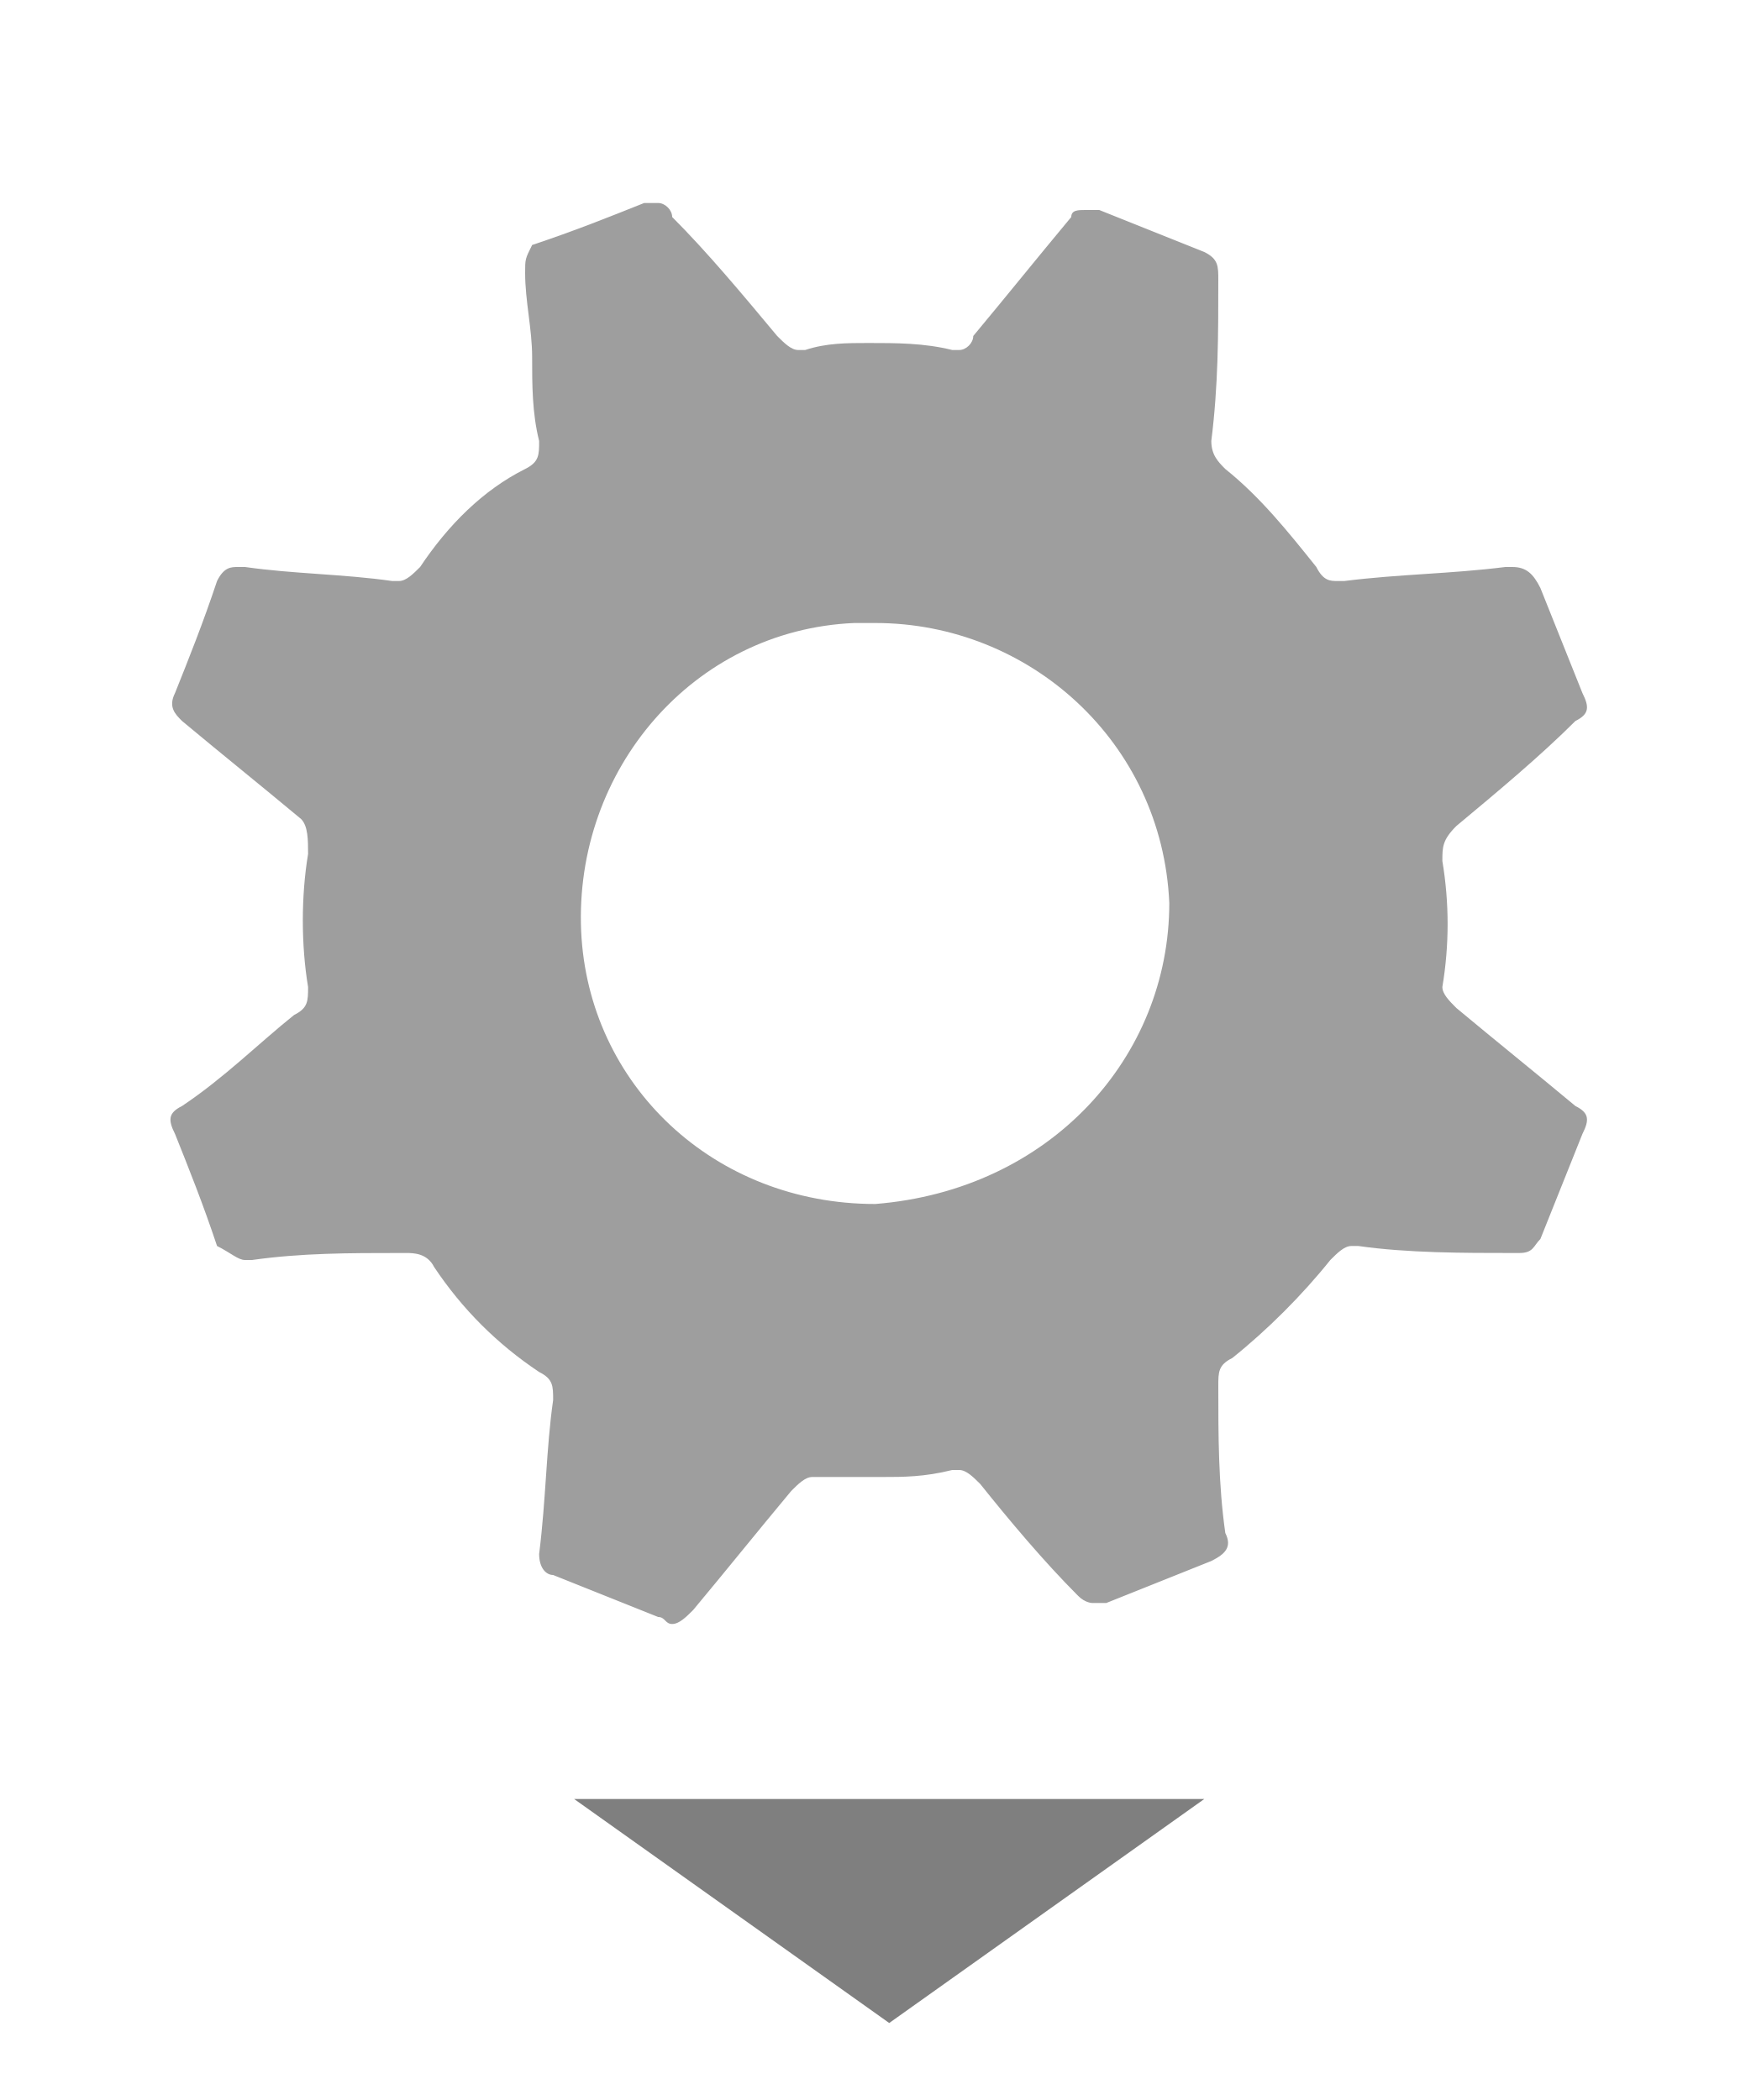
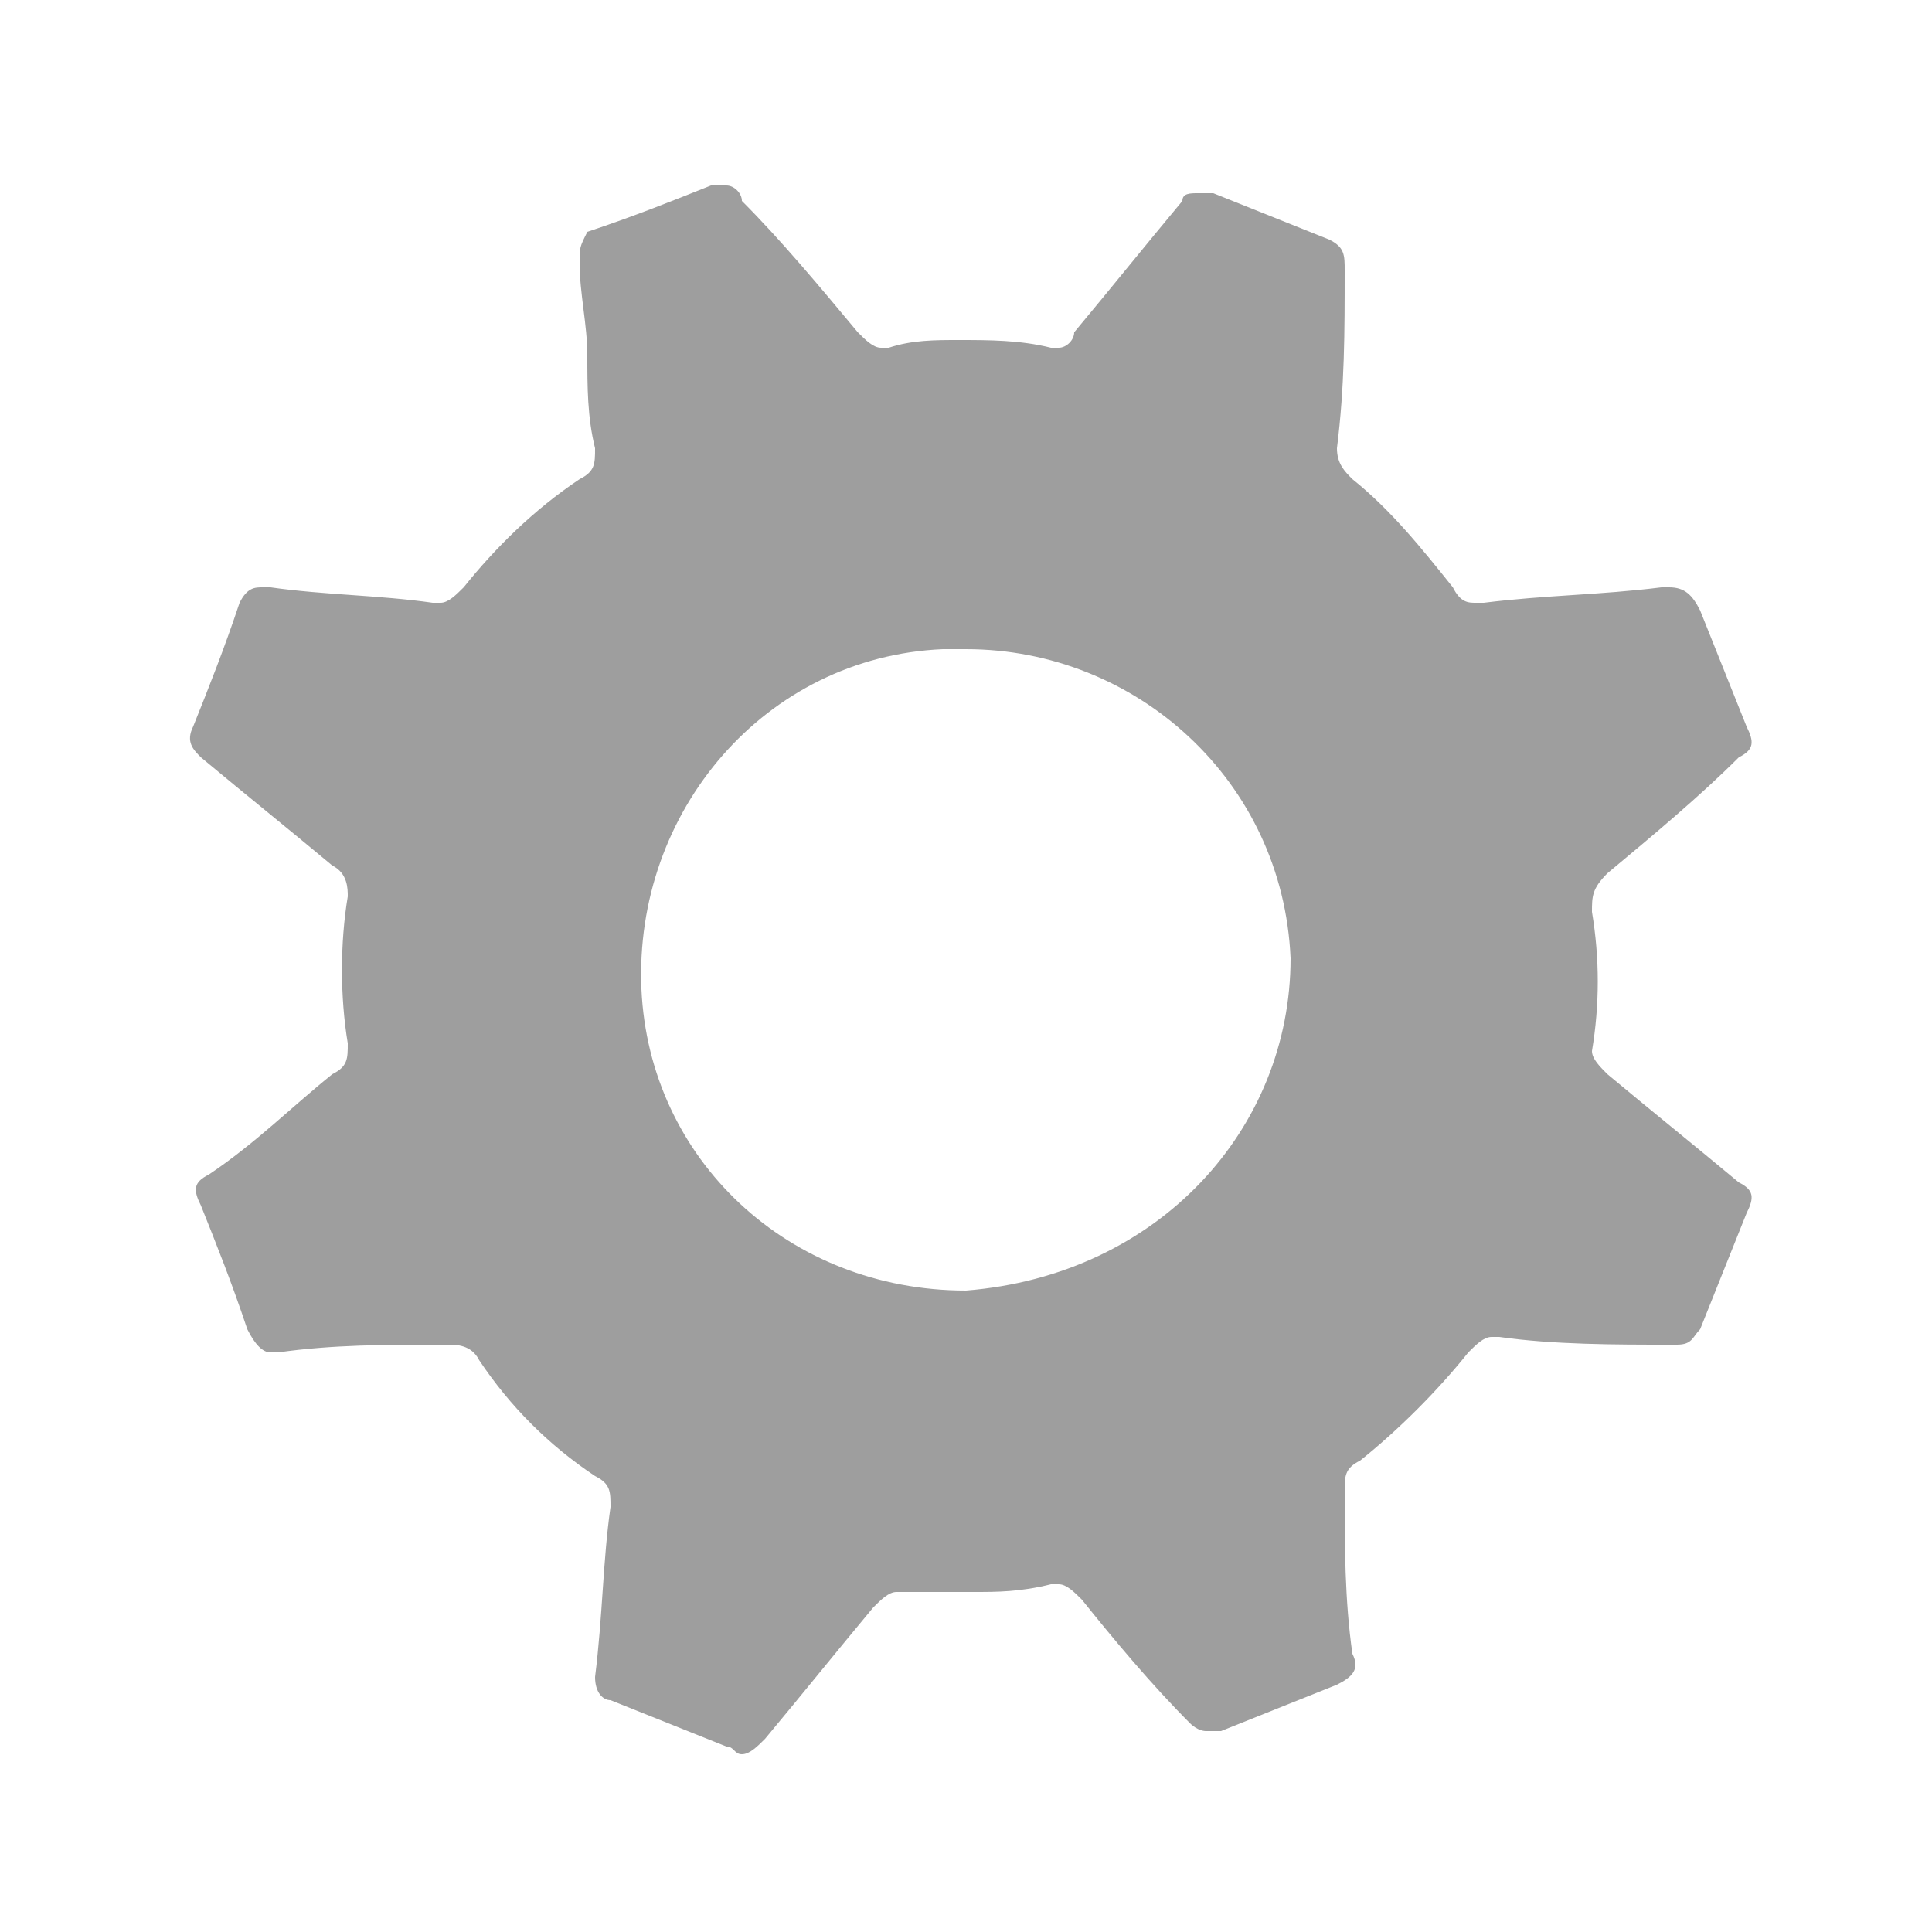
- <svg xmlns="http://www.w3.org/2000/svg" version="1.1" id="Layer_1" x="0px" y="0px" viewBox="0 -3 25 30" style="enable-background:new 0 -3 25 30;" xml:space="preserve">
+ <svg xmlns="http://www.w3.org/2000/svg" version="1.1" id="Layer_1" x="0px" y="0px" viewBox="0 -0.5 25 25" style="enable-background:new 0 -0.5 25 25;" xml:space="preserve">
  <style type="text/css">
	.st0{fill:#9E9E9E;}
- 	.st1{fill:#7F7F7F;}
</style>
-   <path class="st0" d="M12.5,14.2c-2.3,0-4.1-1.7-4.2-3.9C8.2,8,9.9,6,12.2,5.9c0.1,0,0.2,0,0.3,0c2.2,0,4.1,1.7,4.2,4  C16.7,12.1,15,14,12.5,14.2C12.5,14.2,12.5,14.2,12.5,14.2 M9.4-0.1c0,0-0.1,0-0.2,0c-0.5,0.2-1,0.4-1.6,0.6  C7.5,0.7,7.5,0.7,7.5,0.9c0,0.4,0.1,0.8,0.1,1.2c0,0.4,0,0.8,0.1,1.2c0,0.2,0,0.3-0.2,0.4C6.9,4,6.4,4.5,6,5.1  C5.9,5.2,5.8,5.3,5.7,5.3c0,0,0,0-0.1,0C4.9,5.2,4.2,5.2,3.5,5.1c0,0,0,0-0.1,0c-0.1,0-0.2,0-0.3,0.2C2.9,5.9,2.7,6.4,2.5,6.9  c-0.1,0.2,0,0.3,0.1,0.4c0.6,0.5,1.1,0.9,1.7,1.4C4.4,8.8,4.4,9,4.4,9.2c-0.1,0.6-0.1,1.3,0,1.9c0,0.2,0,0.3-0.2,0.4  c-0.5,0.4-1,0.9-1.6,1.3c-0.2,0.1-0.2,0.2-0.1,0.4c0.2,0.5,0.4,1,0.6,1.6C3.3,14.9,3.4,15,3.5,15c0,0,0,0,0.1,0  c0.7-0.1,1.4-0.1,2.1-0.1c0,0,0,0,0.1,0c0.1,0,0.3,0,0.4,0.2c0.4,0.6,0.9,1.1,1.5,1.5c0.2,0.1,0.2,0.2,0.2,0.4  c-0.1,0.7-0.1,1.4-0.2,2.2c0,0.2,0.1,0.3,0.2,0.3c0.5,0.2,1,0.4,1.5,0.6c0.1,0,0.1,0.1,0.2,0.1c0.1,0,0.2-0.1,0.3-0.2  c0.5-0.6,0.9-1.1,1.4-1.7c0.1-0.1,0.2-0.2,0.3-0.2c0,0,0,0,0.1,0c0.3,0,0.6,0,0.9,0c0.3,0,0.6,0,1-0.1c0,0,0.1,0,0.1,0  c0.1,0,0.2,0.1,0.3,0.2c0.4,0.5,0.9,1.1,1.4,1.6c0.1,0.1,0.2,0.1,0.2,0.1c0,0,0.1,0,0.2,0c0.5-0.2,1-0.4,1.5-0.6  c0.2-0.1,0.3-0.2,0.2-0.4c-0.1-0.7-0.1-1.4-0.1-2.1c0-0.2,0-0.3,0.2-0.4c0.5-0.4,1-0.9,1.4-1.4c0.1-0.1,0.2-0.2,0.3-0.2  c0,0,0,0,0.1,0c0.7,0.1,1.5,0.1,2.2,0.1c0,0,0,0,0.1,0c0.2,0,0.2-0.1,0.3-0.2c0.2-0.5,0.4-1,0.6-1.5c0.1-0.2,0.1-0.3-0.1-0.4  c-0.6-0.5-1.1-0.9-1.7-1.4c-0.1-0.1-0.2-0.2-0.2-0.3c0.1-0.6,0.1-1.2,0-1.8c0-0.2,0-0.3,0.2-0.5c0.6-0.5,1.2-1,1.7-1.5  c0.2-0.1,0.2-0.2,0.1-0.4c-0.2-0.5-0.4-1-0.6-1.5c-0.1-0.2-0.2-0.3-0.4-0.3c0,0,0,0-0.1,0c-0.8,0.1-1.5,0.1-2.3,0.2c0,0,0,0-0.1,0  c-0.1,0-0.2,0-0.3-0.2c-0.4-0.5-0.8-1-1.3-1.4c-0.1-0.1-0.2-0.2-0.2-0.4c0.1-0.8,0.1-1.5,0.1-2.3c0-0.2,0-0.3-0.2-0.4  c-0.5-0.2-1-0.4-1.5-0.6c-0.1,0-0.1,0-0.2,0c-0.1,0-0.2,0-0.2,0.1c-0.5,0.6-0.9,1.1-1.4,1.7C13.9,1.9,13.8,2,13.7,2c0,0,0,0-0.1,0  c-0.4-0.1-0.8-0.1-1.2-0.1c-0.3,0-0.6,0-0.9,0.1c0,0,0,0-0.1,0c-0.1,0-0.2-0.1-0.3-0.2c-0.5-0.6-1-1.2-1.5-1.7  C9.6,0,9.5-0.1,9.4-0.1" />
-   <polygon class="st1" points="17.2,22.7 12.7,25.9 8.2,22.7 " />
+   <path class="st0" d="M12.5,16.2c-2.3,0-4.1-1.7-4.2-3.9C8.2,10,9.9,8,12.2,7.9c0.1,0,0.2,0,0.3,0c2.2,0,4.1,1.7,4.2,4  C16.7,14.1,15,16,12.5,16.2C12.5,16.2,12.5,16.2,12.5,16.2 M9.4,1.9c0,0-0.1,0-0.2,0c-0.5,0.2-1,0.4-1.6,0.6  C7.5,2.7,7.5,2.7,7.5,2.9c0,0.4,0.1,0.8,0.1,1.2c0,0.4,0,0.8,0.1,1.2c0,0.2,0,0.3-0.2,0.4C6.9,6.1,6.4,6.6,6,7.1  C5.9,7.2,5.8,7.3,5.7,7.3c0,0,0,0-0.1,0C4.9,7.2,4.2,7.2,3.5,7.1c0,0,0,0-0.1,0c-0.1,0-0.2,0-0.3,0.2C2.9,7.9,2.7,8.4,2.5,8.9  c-0.1,0.2,0,0.3,0.1,0.4c0.6,0.5,1.1,0.9,1.7,1.4c0.2,0.1,0.2,0.3,0.2,0.4c-0.1,0.6-0.1,1.3,0,1.9c0,0.2,0,0.3-0.2,0.4  c-0.5,0.4-1,0.9-1.6,1.3c-0.2,0.1-0.2,0.2-0.1,0.4c0.2,0.5,0.4,1,0.6,1.6C3.3,16.9,3.4,17,3.5,17c0,0,0,0,0.1,0  c0.7-0.1,1.4-0.1,2.1-0.1c0,0,0,0,0.1,0c0.1,0,0.3,0,0.4,0.2c0.4,0.6,0.9,1.1,1.5,1.5c0.2,0.1,0.2,0.2,0.2,0.4  c-0.1,0.7-0.1,1.4-0.2,2.2c0,0.2,0.1,0.3,0.2,0.3c0.5,0.2,1,0.4,1.5,0.6c0.1,0,0.1,0.1,0.2,0.1c0.1,0,0.2-0.1,0.3-0.2  c0.5-0.6,0.9-1.1,1.4-1.7c0.1-0.1,0.2-0.2,0.3-0.2c0,0,0,0,0.1,0c0.3,0,0.6,0,0.9,0c0.3,0,0.6,0,1-0.1c0,0,0.1,0,0.1,0  c0.1,0,0.2,0.1,0.3,0.2c0.4,0.5,0.9,1.1,1.4,1.6c0.1,0.1,0.2,0.1,0.2,0.1c0,0,0.1,0,0.2,0c0.5-0.2,1-0.4,1.5-0.6  c0.2-0.1,0.3-0.2,0.2-0.4c-0.1-0.7-0.1-1.4-0.1-2.1c0-0.2,0-0.3,0.2-0.4c0.5-0.4,1-0.9,1.4-1.4c0.1-0.1,0.2-0.2,0.3-0.2  c0,0,0,0,0.1,0c0.7,0.1,1.5,0.1,2.2,0.1c0,0,0,0,0.1,0c0.2,0,0.2-0.1,0.3-0.2c0.2-0.5,0.4-1,0.6-1.5c0.1-0.2,0.1-0.3-0.1-0.4  c-0.6-0.5-1.1-0.9-1.7-1.4c-0.1-0.1-0.2-0.2-0.2-0.3c0.1-0.6,0.1-1.2,0-1.8c0-0.2,0-0.3,0.2-0.5c0.6-0.5,1.2-1,1.7-1.5  c0.2-0.1,0.2-0.2,0.1-0.4c-0.2-0.5-0.4-1-0.6-1.5c-0.1-0.2-0.2-0.3-0.4-0.3c0,0,0,0-0.1,0c-0.8,0.1-1.5,0.1-2.3,0.2c0,0,0,0-0.1,0  c-0.1,0-0.2,0-0.3-0.2c-0.4-0.5-0.8-1-1.3-1.4c-0.1-0.1-0.2-0.2-0.2-0.4c0.1-0.8,0.1-1.5,0.1-2.3c0-0.2,0-0.3-0.2-0.4  c-0.5-0.2-1-0.4-1.5-0.6c-0.1,0-0.1,0-0.2,0c-0.1,0-0.2,0-0.2,0.1c-0.5,0.6-0.9,1.1-1.4,1.7C13.9,3.9,13.8,4,13.7,4c0,0,0,0-0.1,0  c-0.4-0.1-0.8-0.1-1.2-0.1c-0.3,0-0.6,0-0.9,0.1c0,0,0,0-0.1,0c-0.1,0-0.2-0.1-0.3-0.2c-0.5-0.6-1-1.2-1.5-1.7  C9.6,2,9.5,1.9,9.4,1.9" />
</svg>
